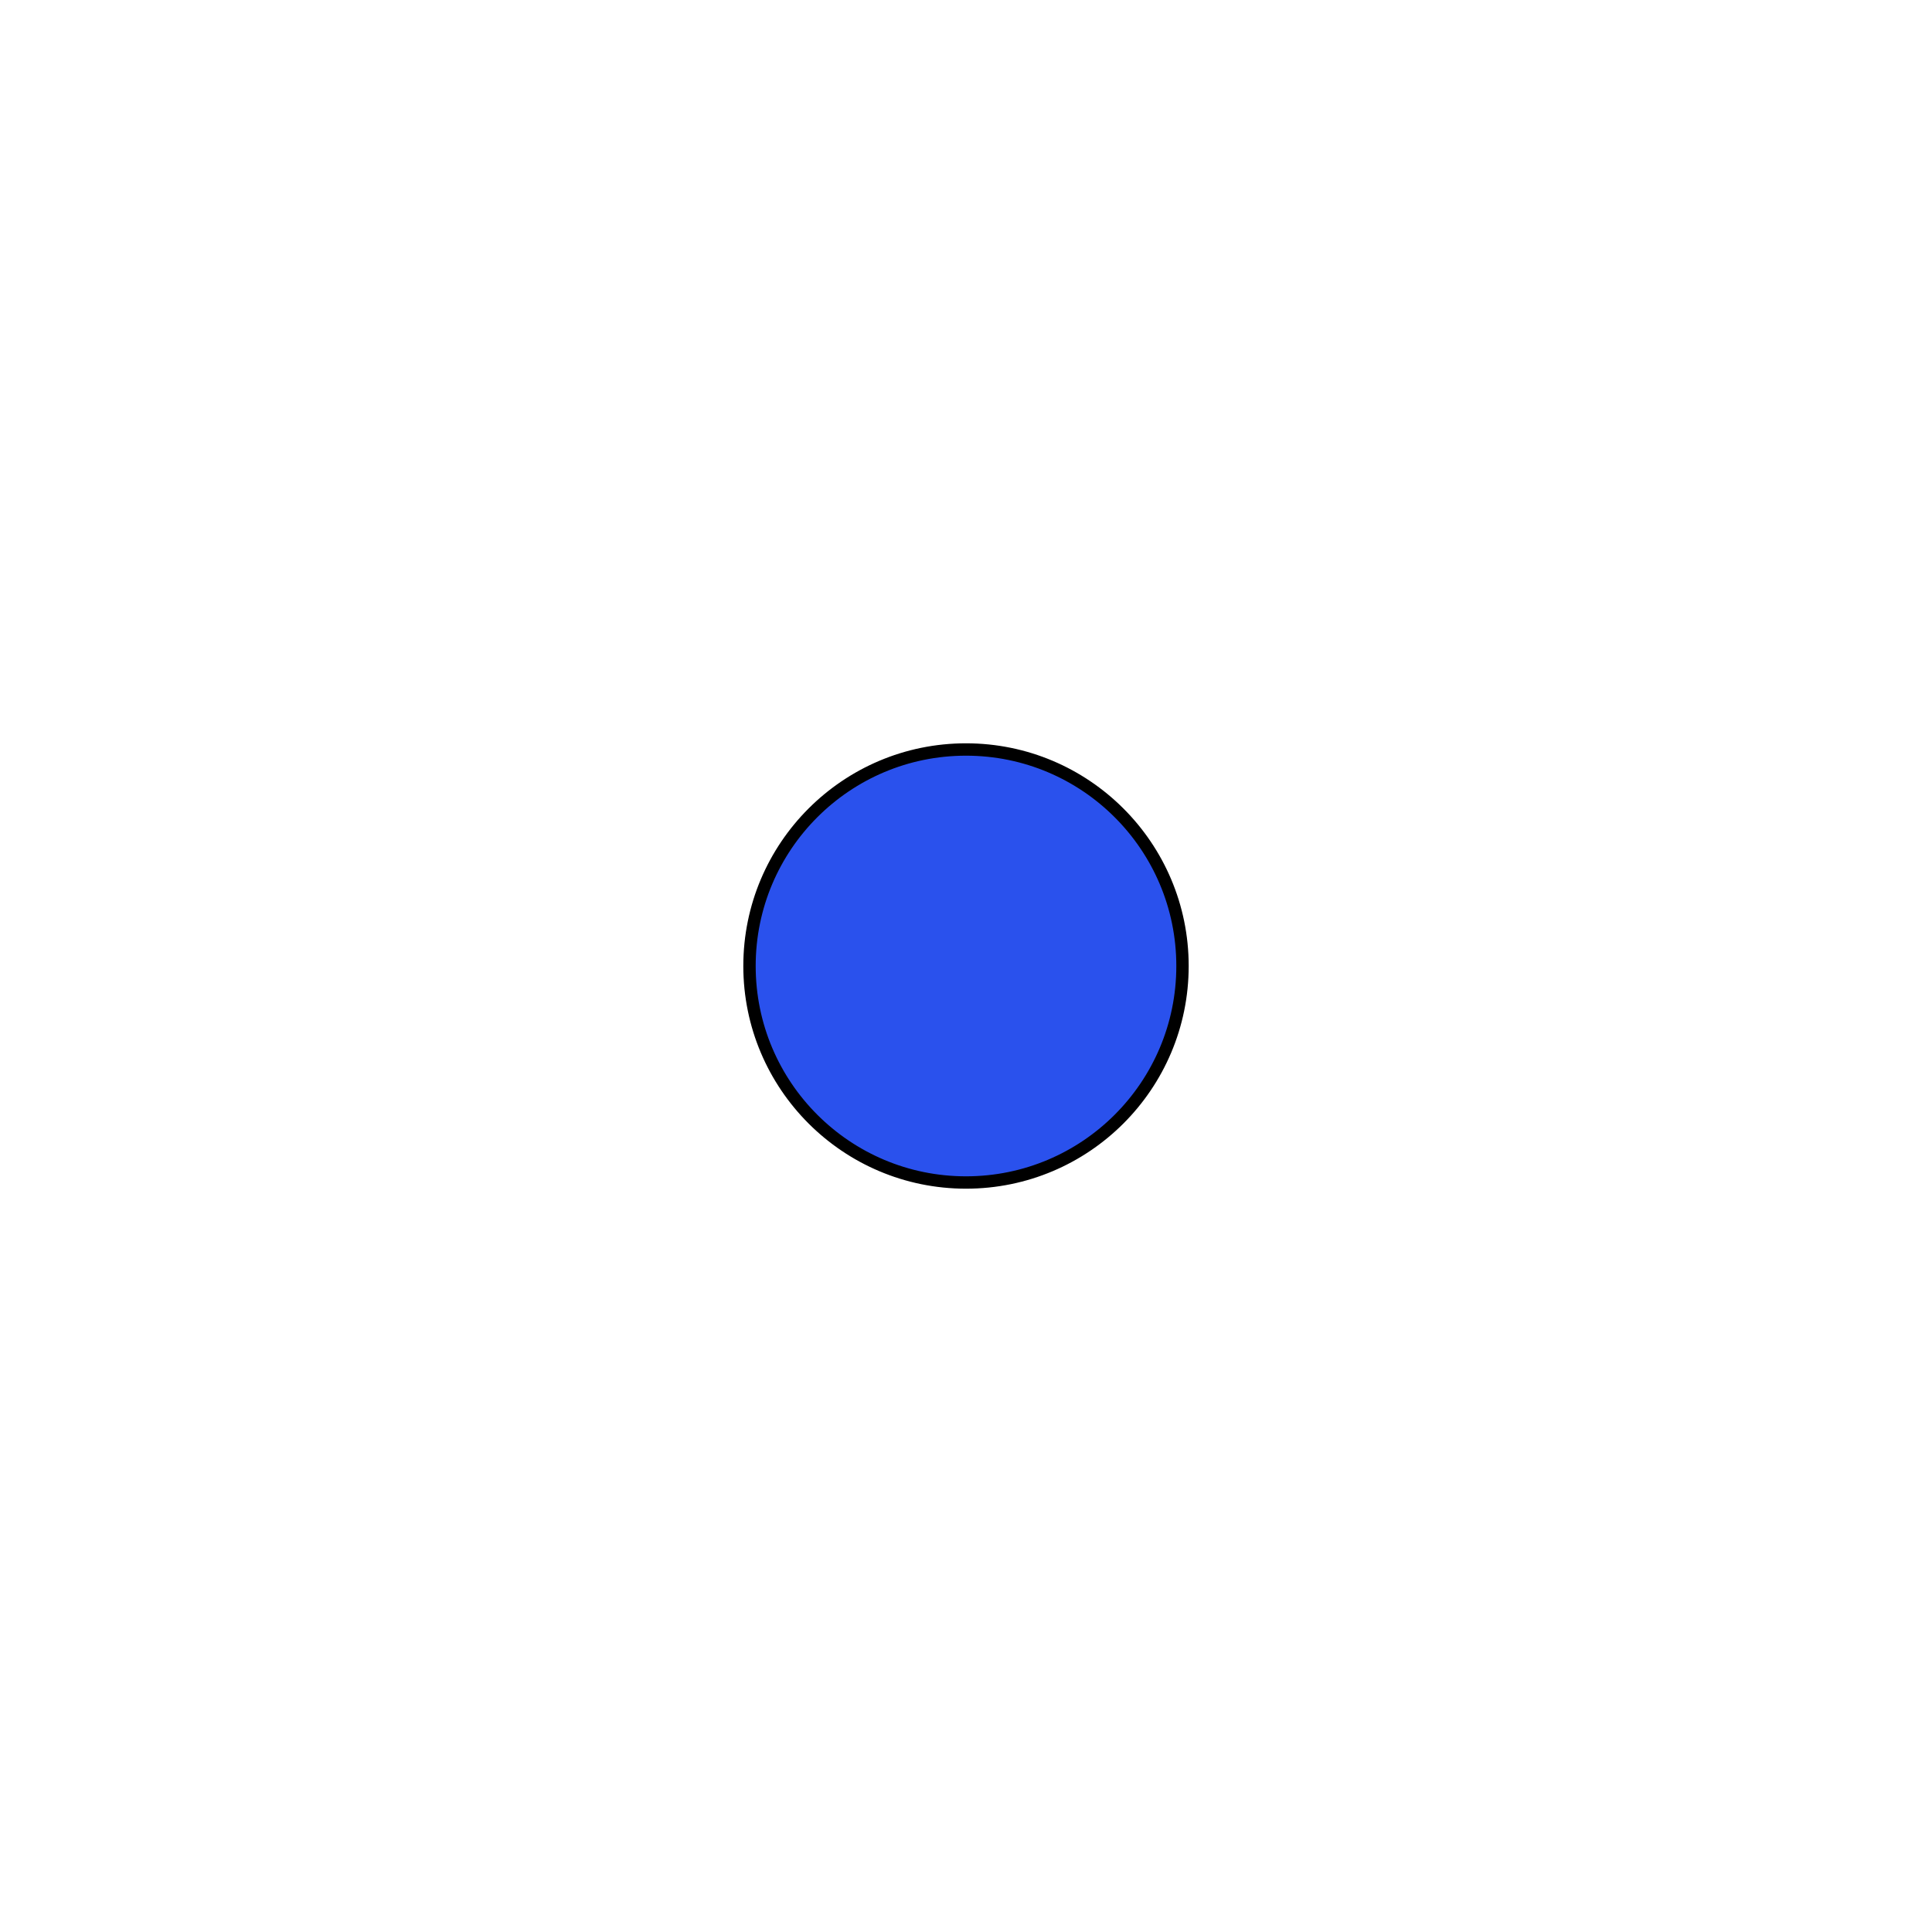
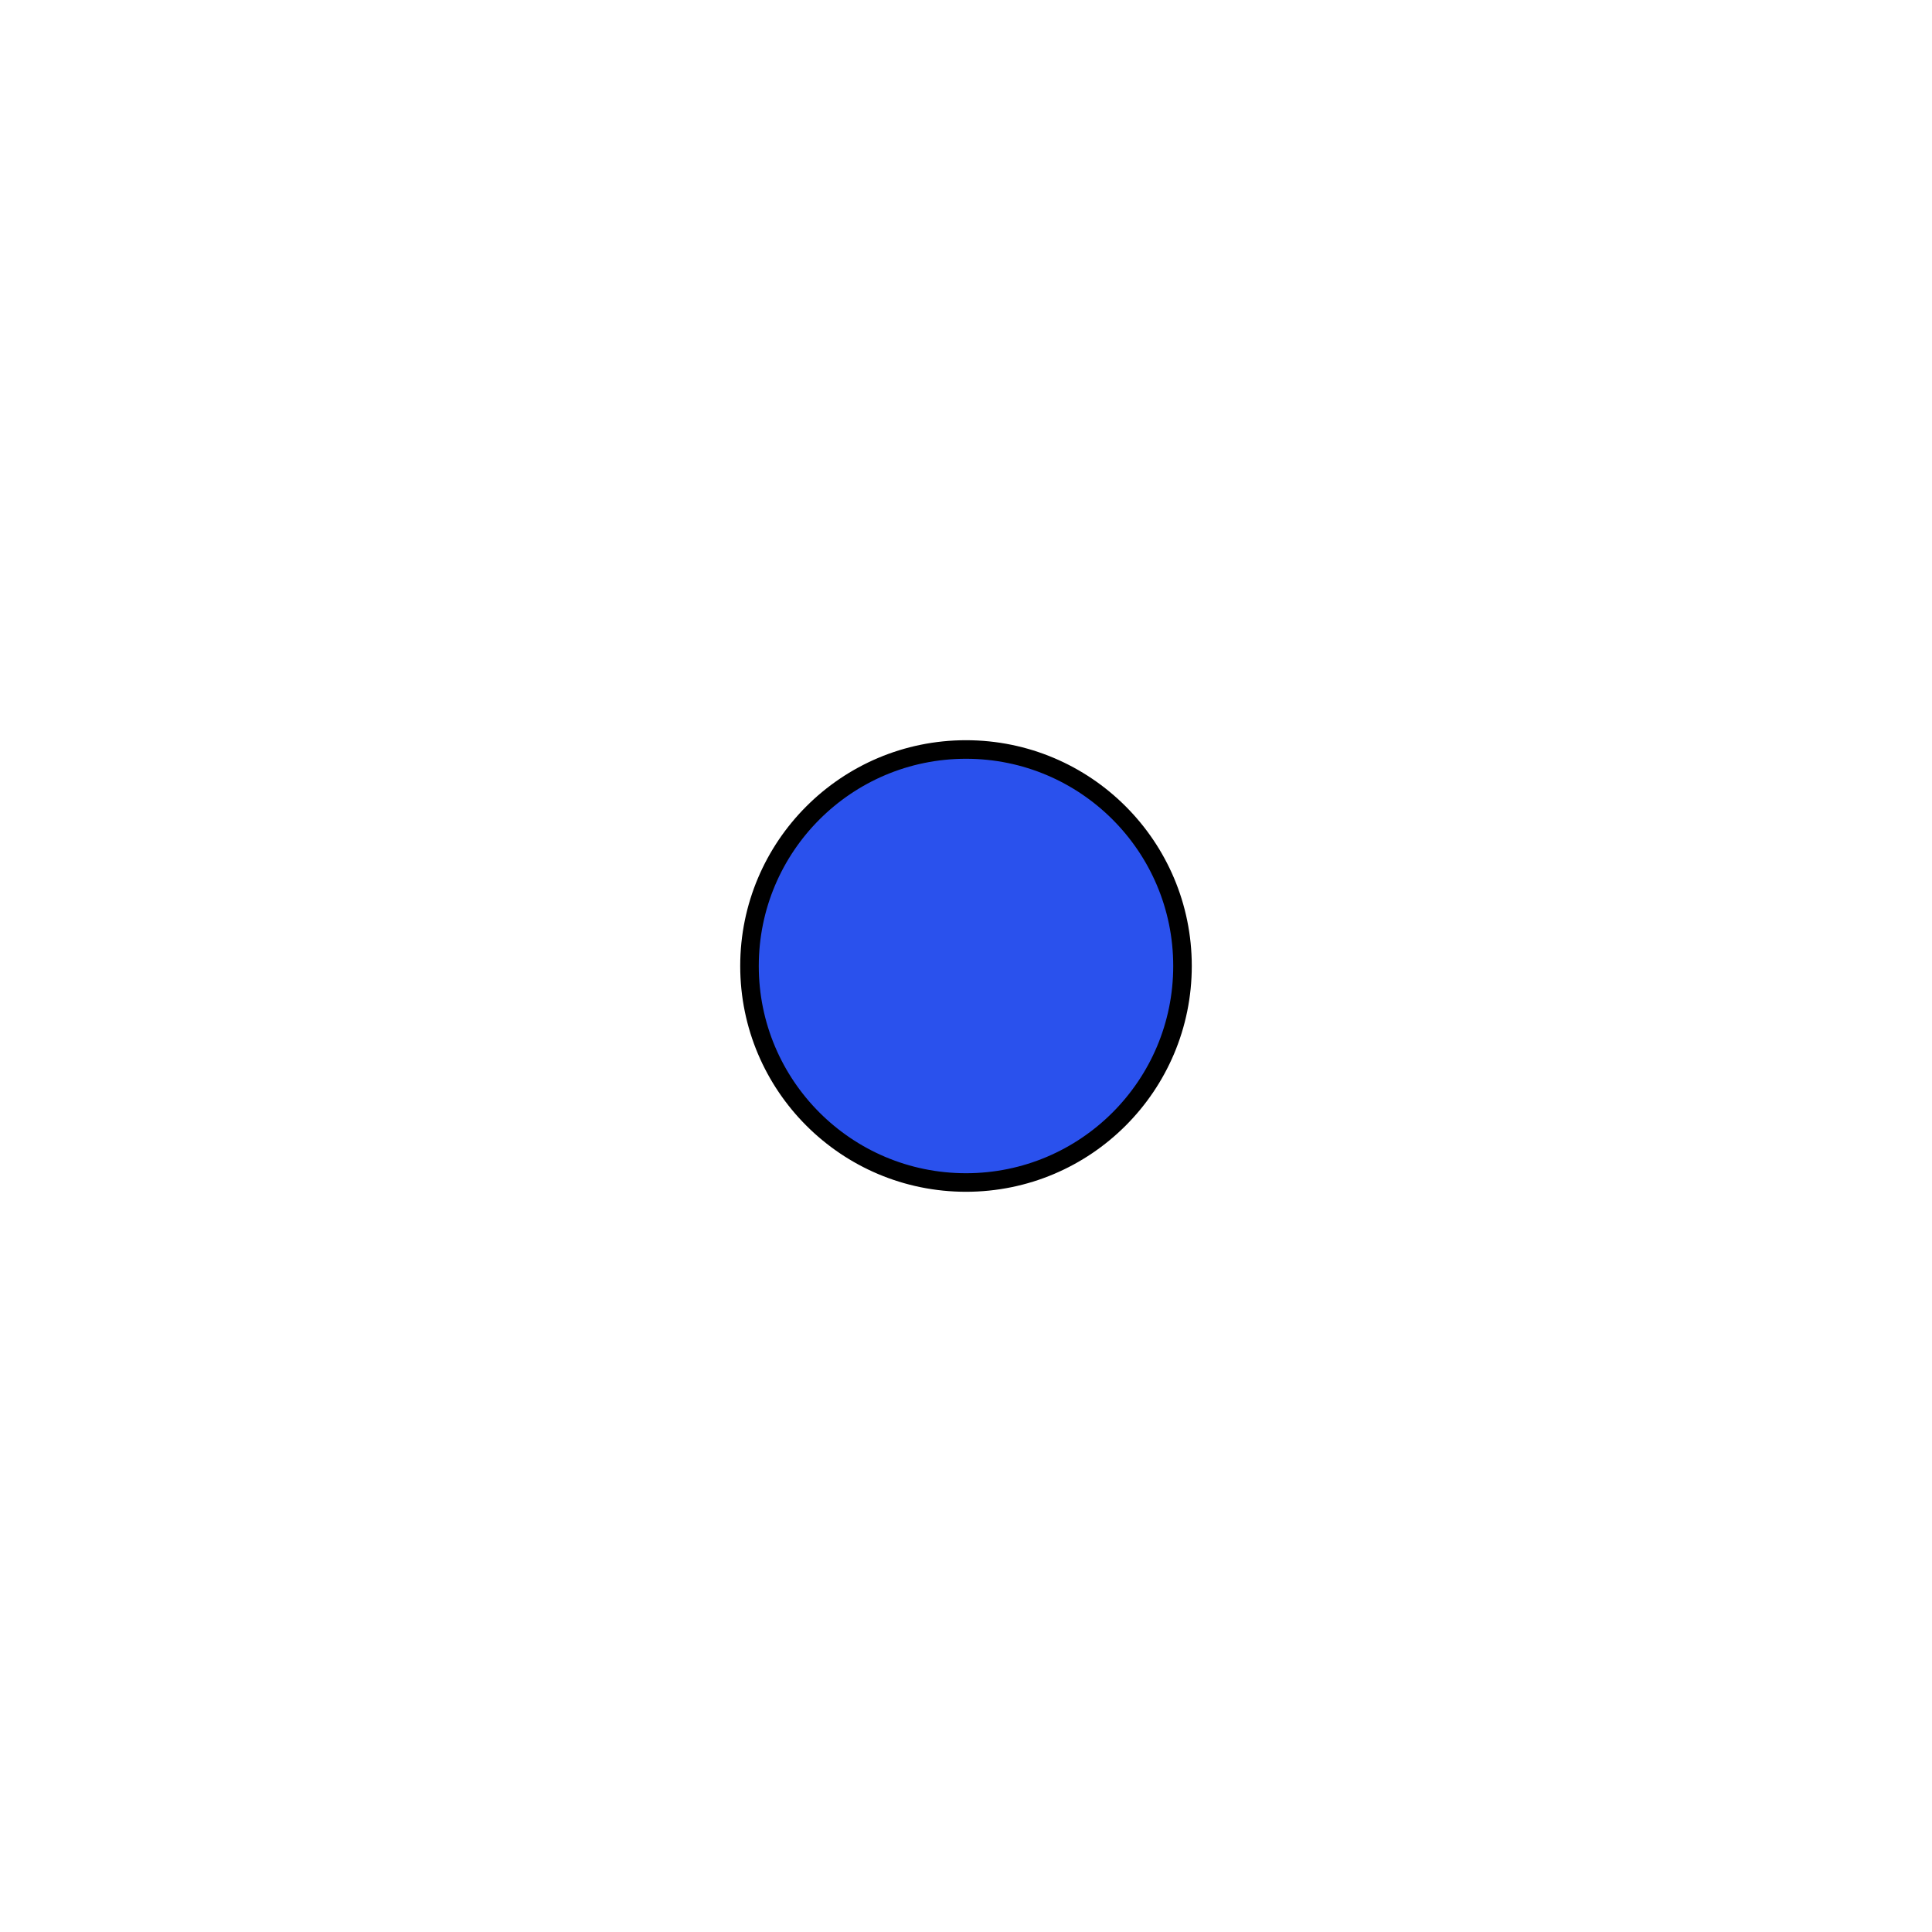
<svg xmlns="http://www.w3.org/2000/svg" width="400" height="400">
  <g>
-     <rect x="-1" y="-1" width="402" height="402" id="canvas_background" fill="none" />
-     <g id="canvasGrid" display="none">
-       <rect id="svg_2" width="100%" height="100%" x="0" y="0" stroke-width="0" fill="url(#gridpattern)" />
+     <rect fill="none" id="canvas_background" height="402" width="402" y="-1" x="-1" />
+     <g display="none" id="canvasGrid">
+       <rect fill="url(#gridpattern)" stroke-width="0" y="0" x="0" height="100%" width="100%" id="svg_2" />
    </g>
  </g>
  <g>
    <g id="svg_25">
-       <g transform="rotate(-5.11937, 200, 200) matrix(0.333333, 0, 0, 0.333333, 0, 0)" id="svg_22">
-         <rect fill="none" id="svg_17" height="402" width="402" y="399.001" x="399.001" />
-         <g display="none" id="svg_15">
-           <rect fill="url(#gridpattern)" stroke-width="0" y="400.001" x="400.001" height="400" width="400" id="svg_16" />
+       <g id="svg_22" transform="rotate(-5.11937, 200, 200) matrix(0.333333, 0, 0, 0.333333, 0, 0)">
+         <rect stroke-width="3" x="399.001" y="399.001" width="402" height="402" id="svg_17" fill="none" />
+         <g id="svg_15" display="none">
+           <rect id="svg_16" width="400" height="400" x="400.001" y="400.001" stroke-width="3" fill="url(#gridpattern)" />
        </g>
      </g>
-       <g transform="matrix(1.2807, 0, 0, 1.2807, -532.422, -604.422)" id="svg_24">
-         <ellipse ry="35" rx="35" id="svg_12" cy="628.111" cx="571.892" stroke-width="2" stroke="#000" fill="#2a51ed" />
+       <g id="svg_24" transform="matrix(1.2807, 0, 0, 1.2807, -532.422, -604.422)">
+         <ellipse fill="#2a51ed" stroke="#000" stroke-width="3" cx="571.892" cy="628.111" id="svg_12" rx="35" ry="35" />
      </g>
    </g>
  </g>
</svg>
